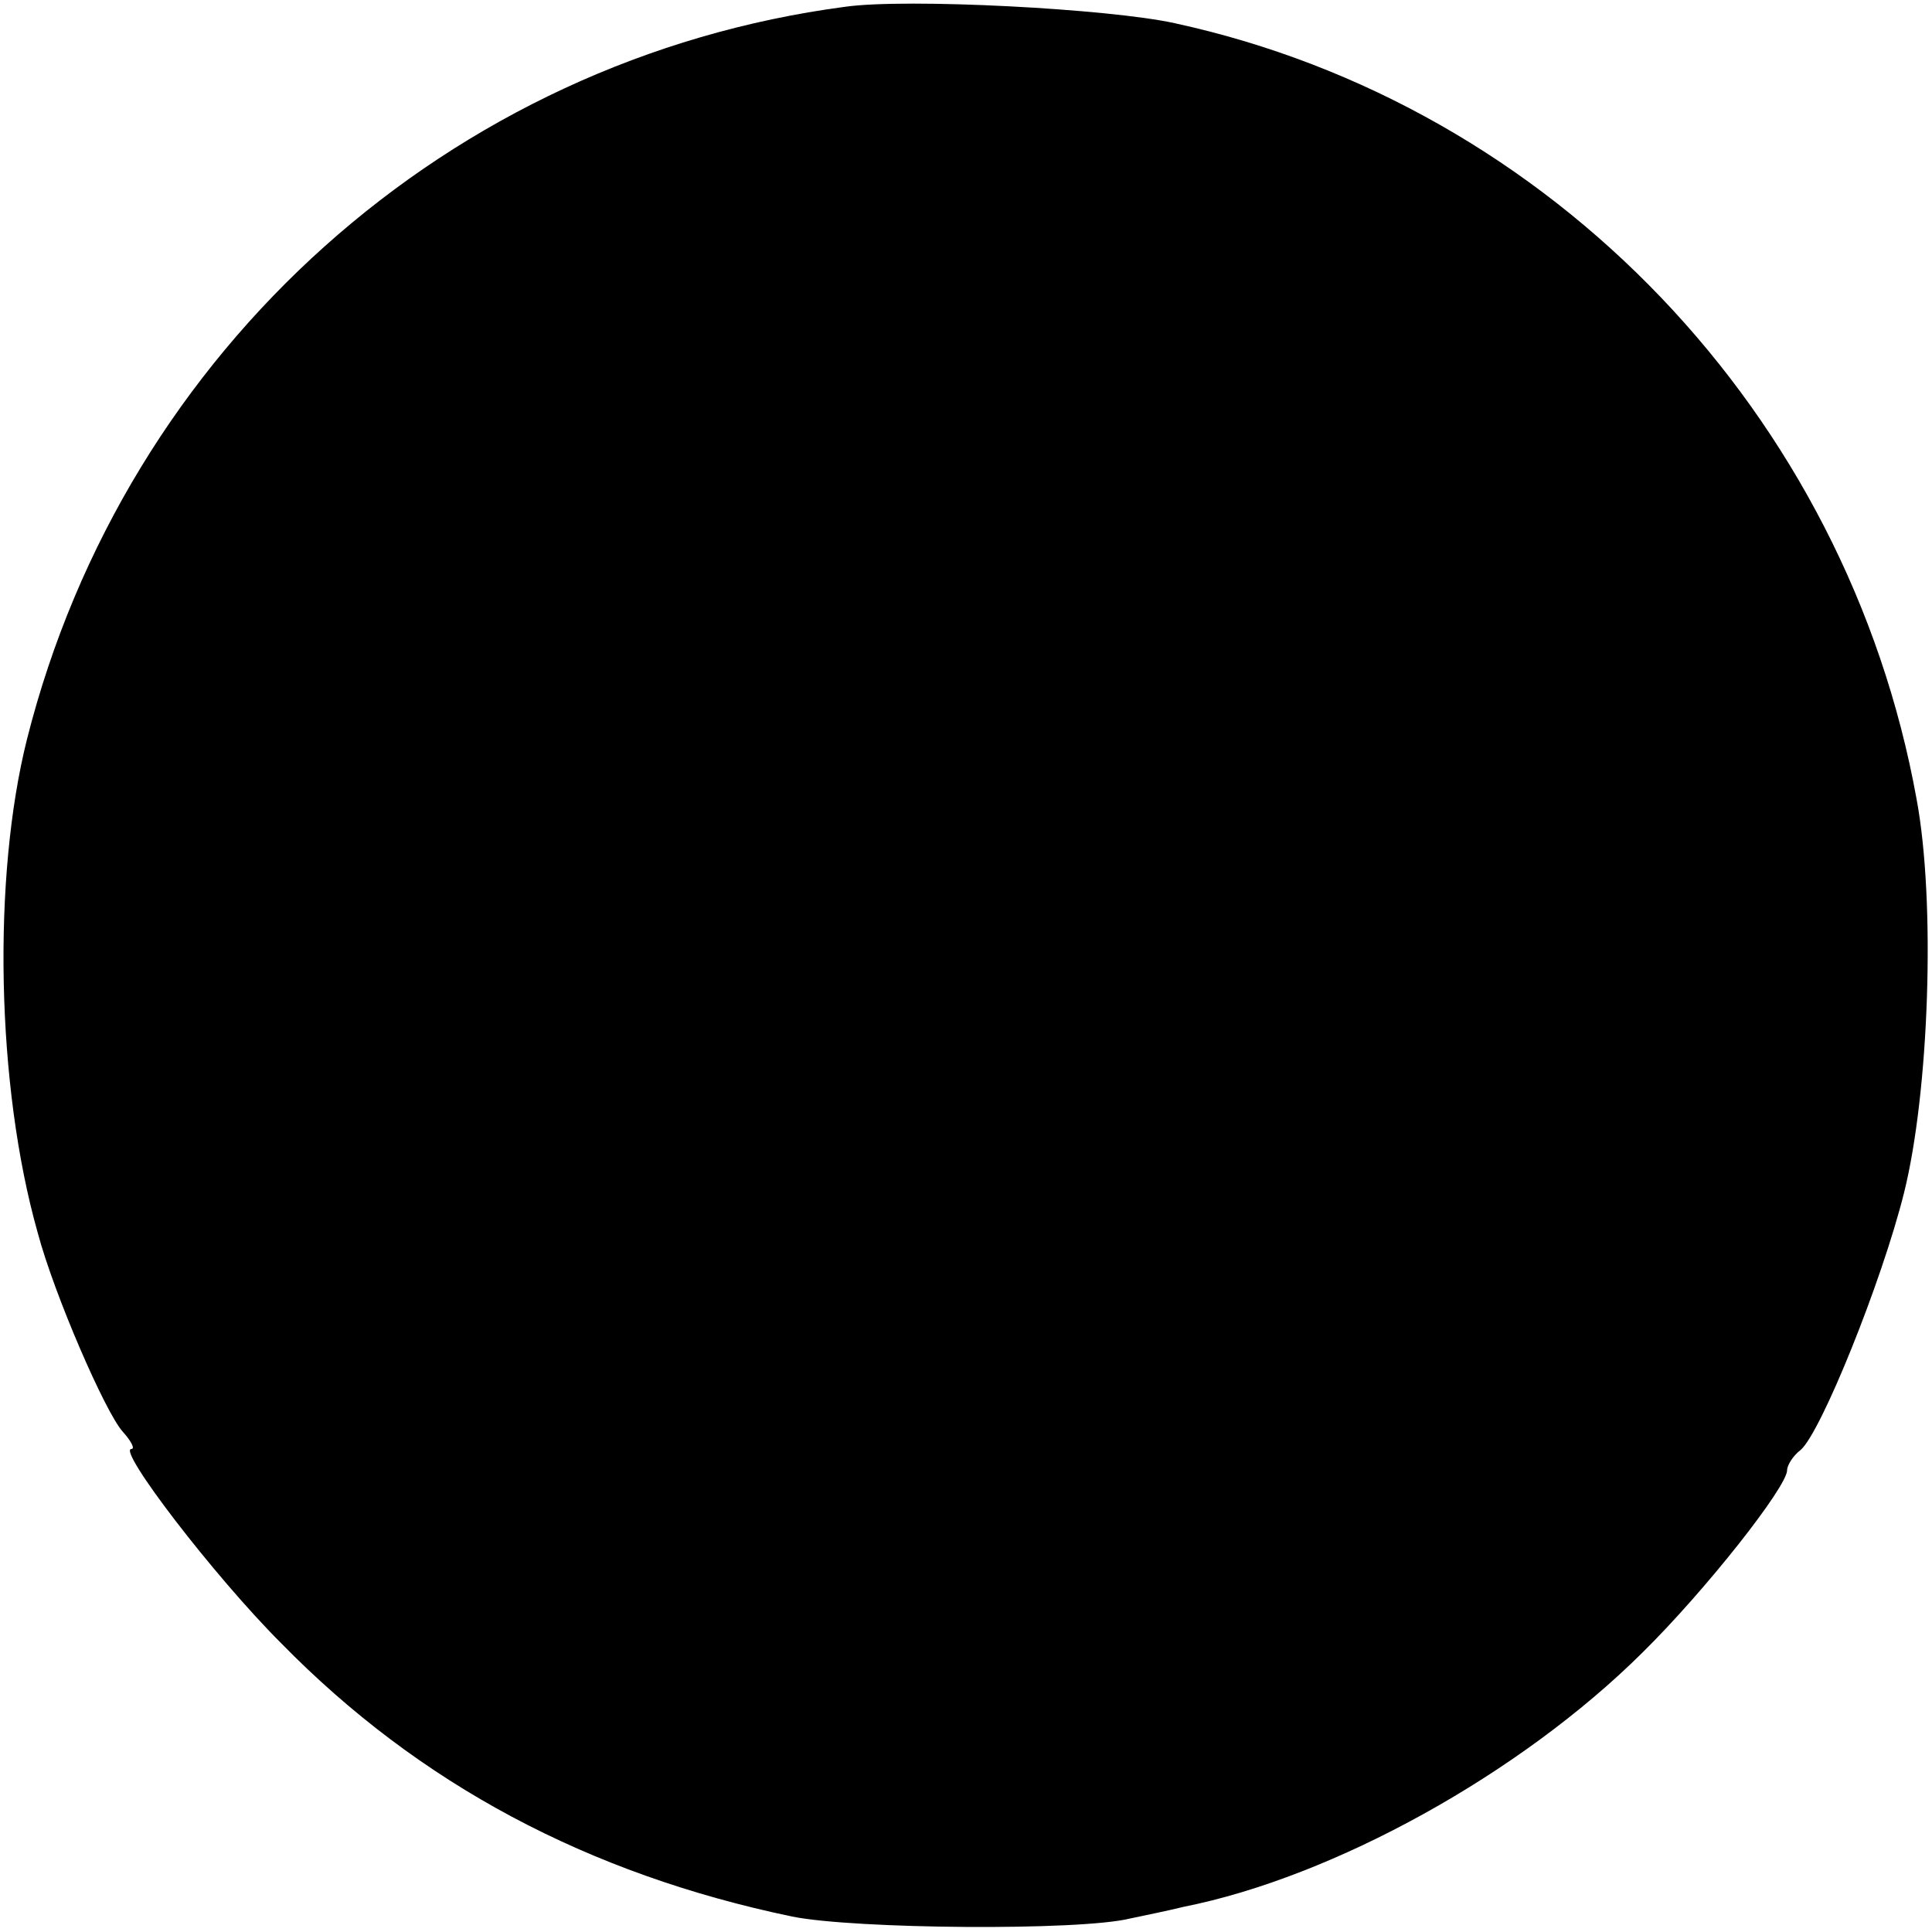
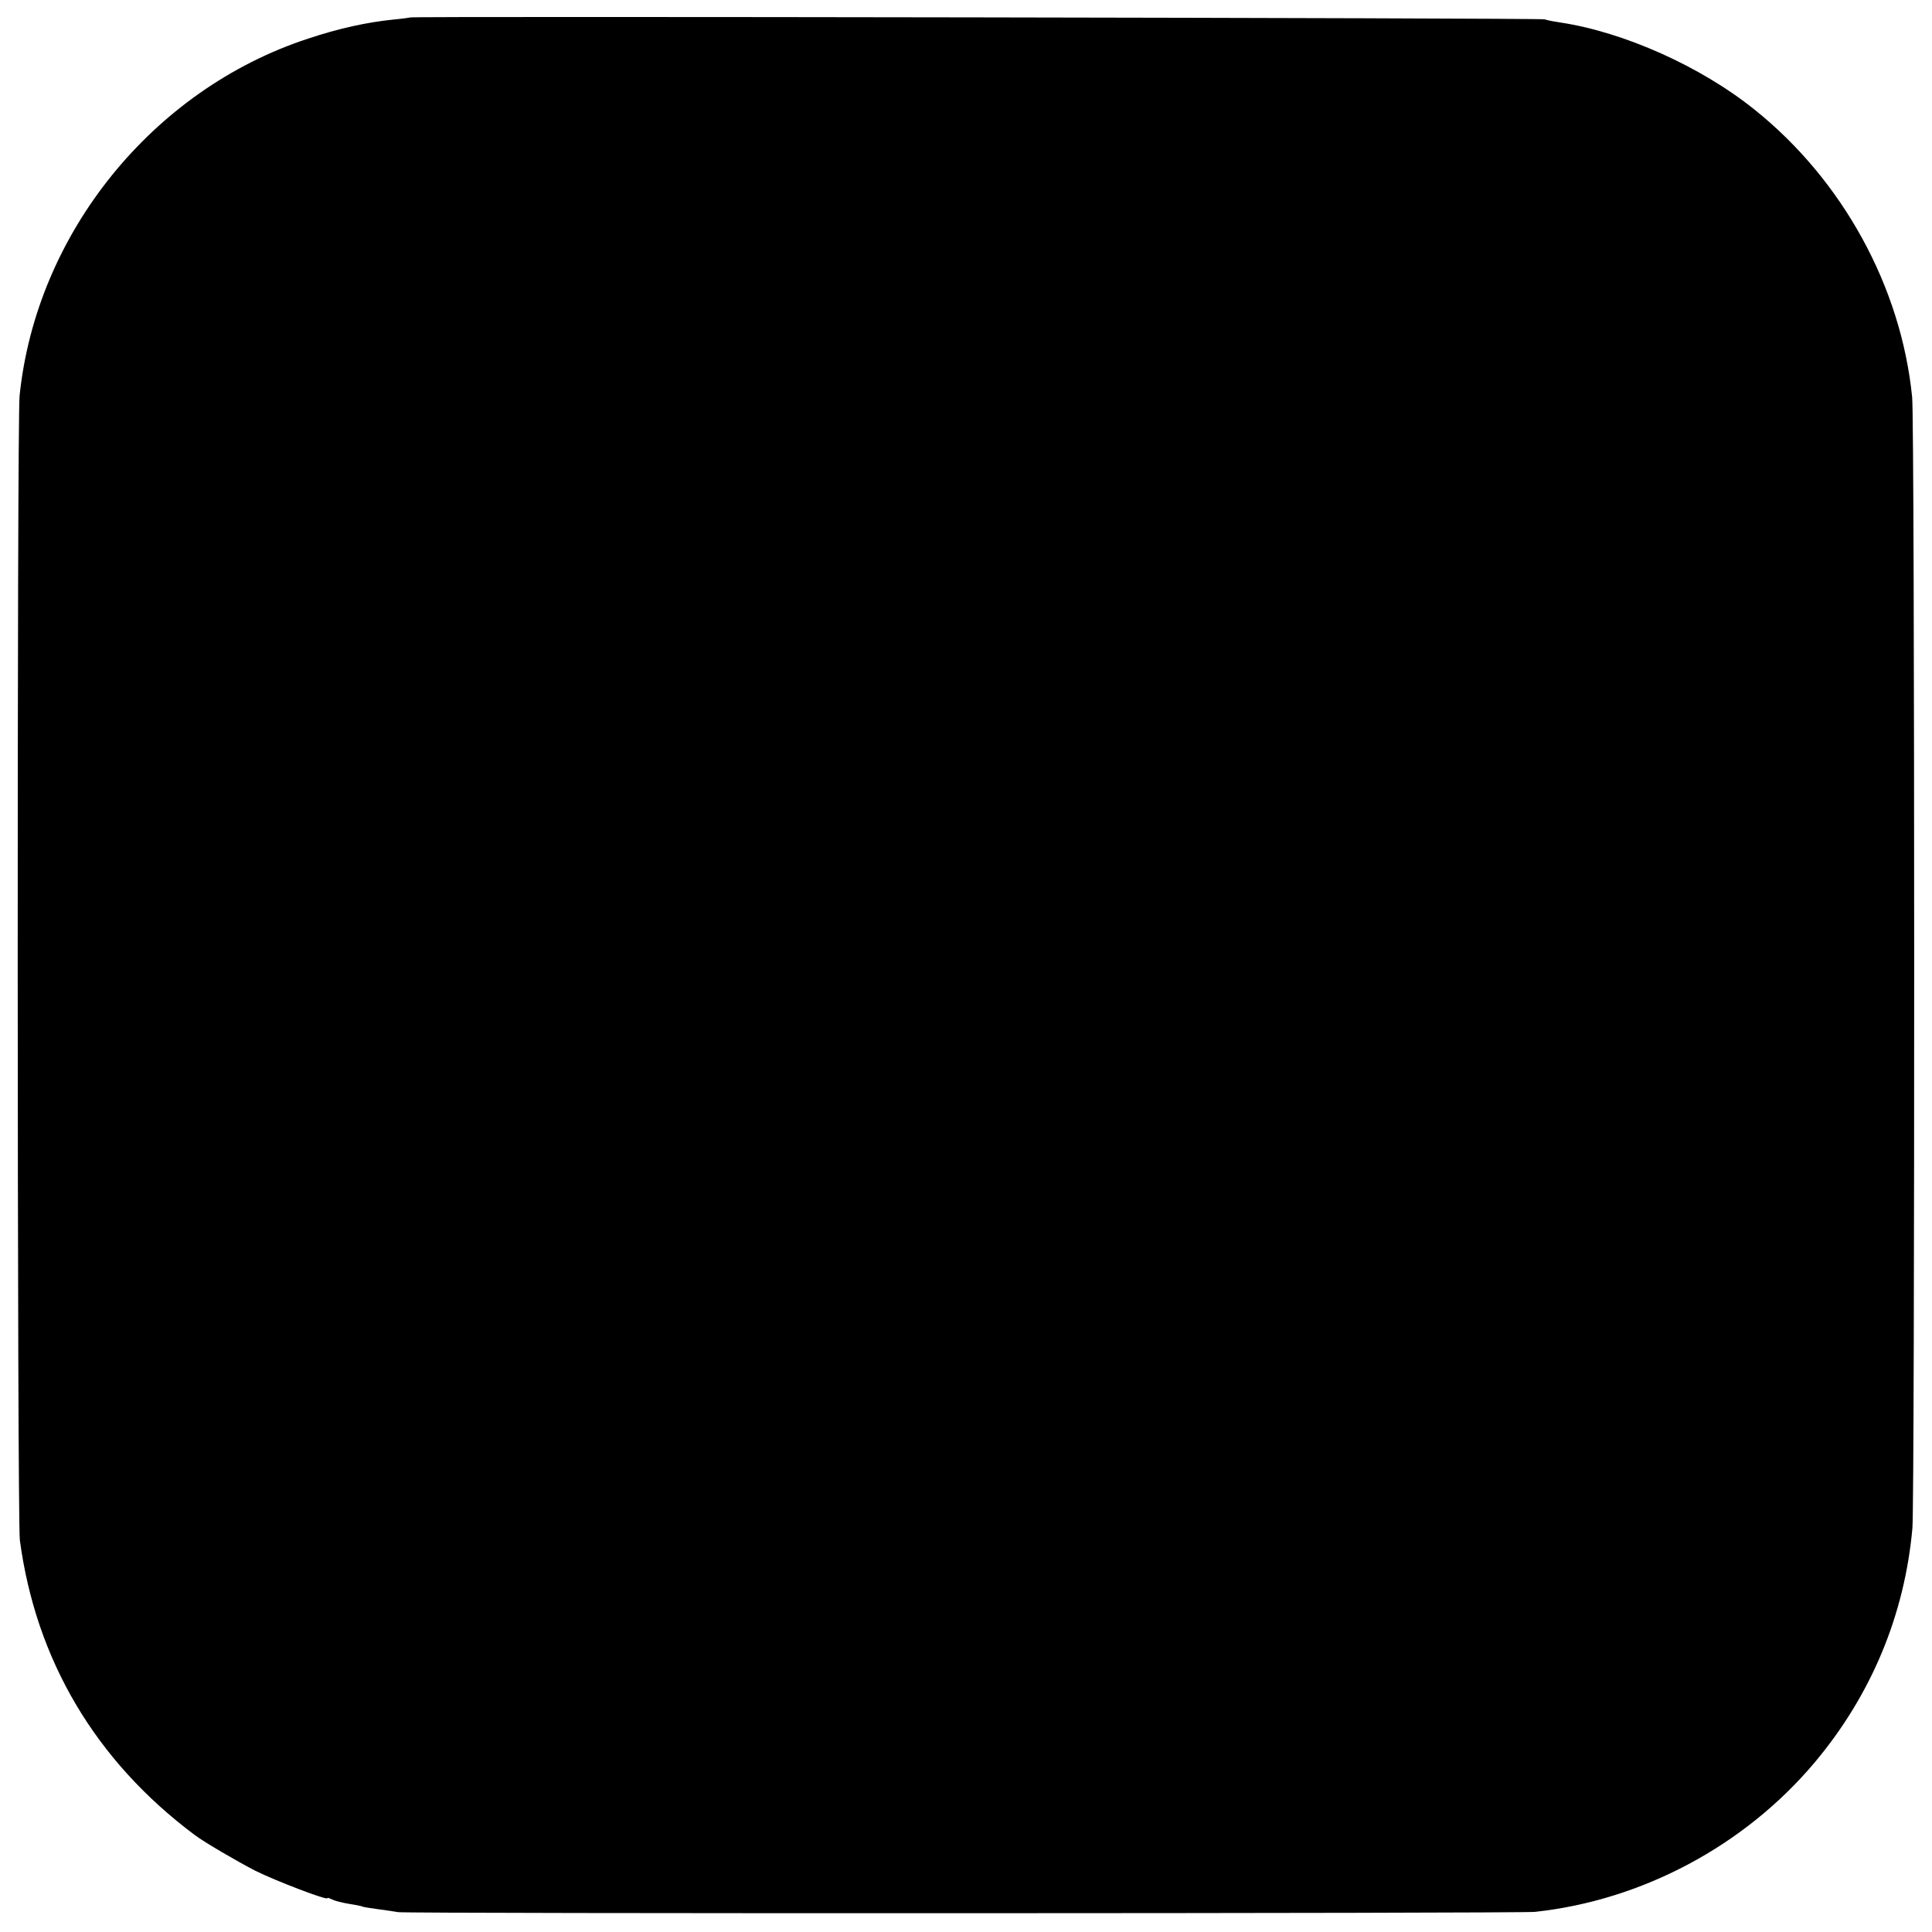
- <svg xmlns="http://www.w3.org/2000/svg" height="200pt" preserveAspectRatio="xMidYMid meet" viewBox="0 0 200 200" width="200pt">
-   <path d="m875 1993c-409-54-745-354-847-758-36-143-32-359 11-511 17-64 70-186 88-206 9-10 13-18 9-18-15 0 85-131 155-201 143-146 318-239 529-283 64-13 298-15 350-2 14 3 39 8 55 12 156 31 349 138 475 263 66 65 150 172 150 189 0 5 6 15 14 21 21 18 84 174 107 266 26 104 33 301 13 408-72 398-377 718-768 803-68 15-277 26-341 17z" transform="matrix(.1 0 0 -.1 0 200)" />
+ <svg xmlns="http://www.w3.org/2000/svg" height="720pt" preserveAspectRatio="xMidYMid meet" viewBox="0 0 720 720" width="720pt">
+   <path d="m1528 7135c-2-1-30-5-63-8-98-10-203-33-317-71-580-190-1013-727-1075-1331-10-99-9-4189 1-4265 60-447 282-822 651-1098 37-28 161-100 227-134 79-39 268-111 268-102 0 3 8 0 18-5s38-12 62-16c25-4 47-8 50-10s29-6 59-10 63-9 75-11c25-6 4186-5 4236 1 400 43 782 247 1042 556 212 252 336 551 365 874 9 108 9 4120-1 4215-41 411-259 809-588 1072-199 160-485 288-722 324-21 3-48 8-60 12-20 5-4222 12-4228 7z" transform="matrix(.1 0 0 -.1 0 720)" />
</svg>
